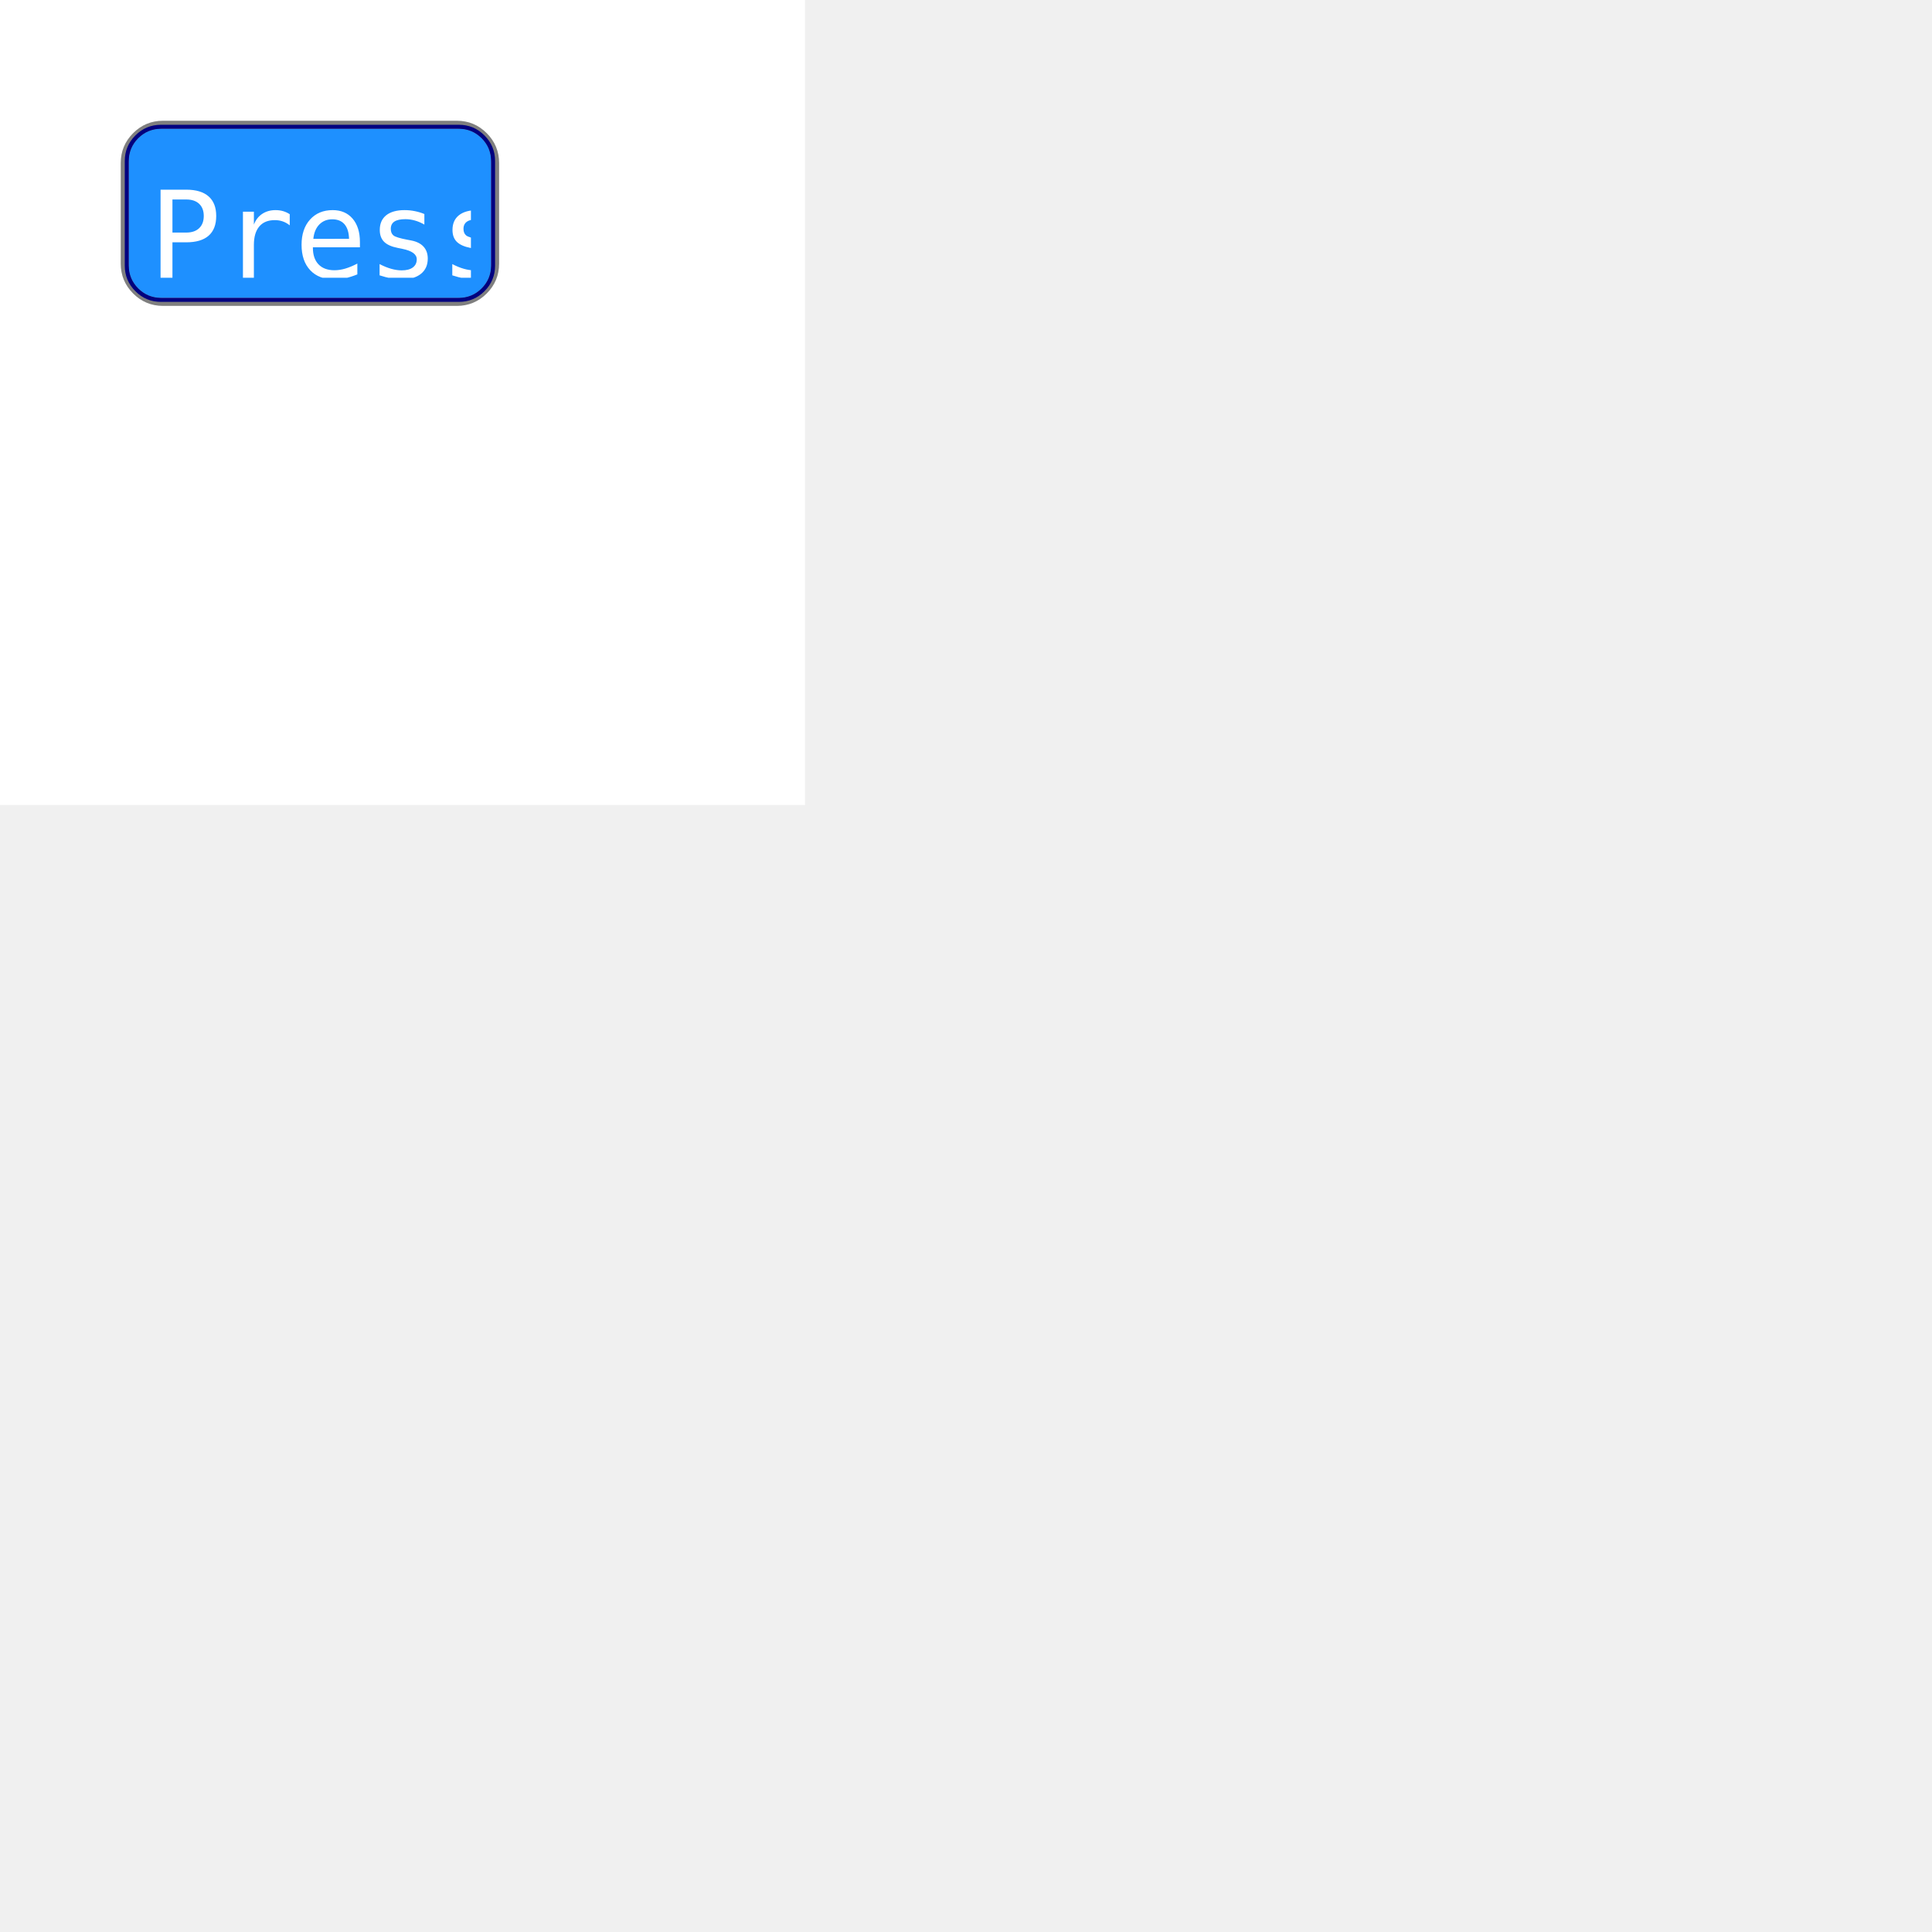
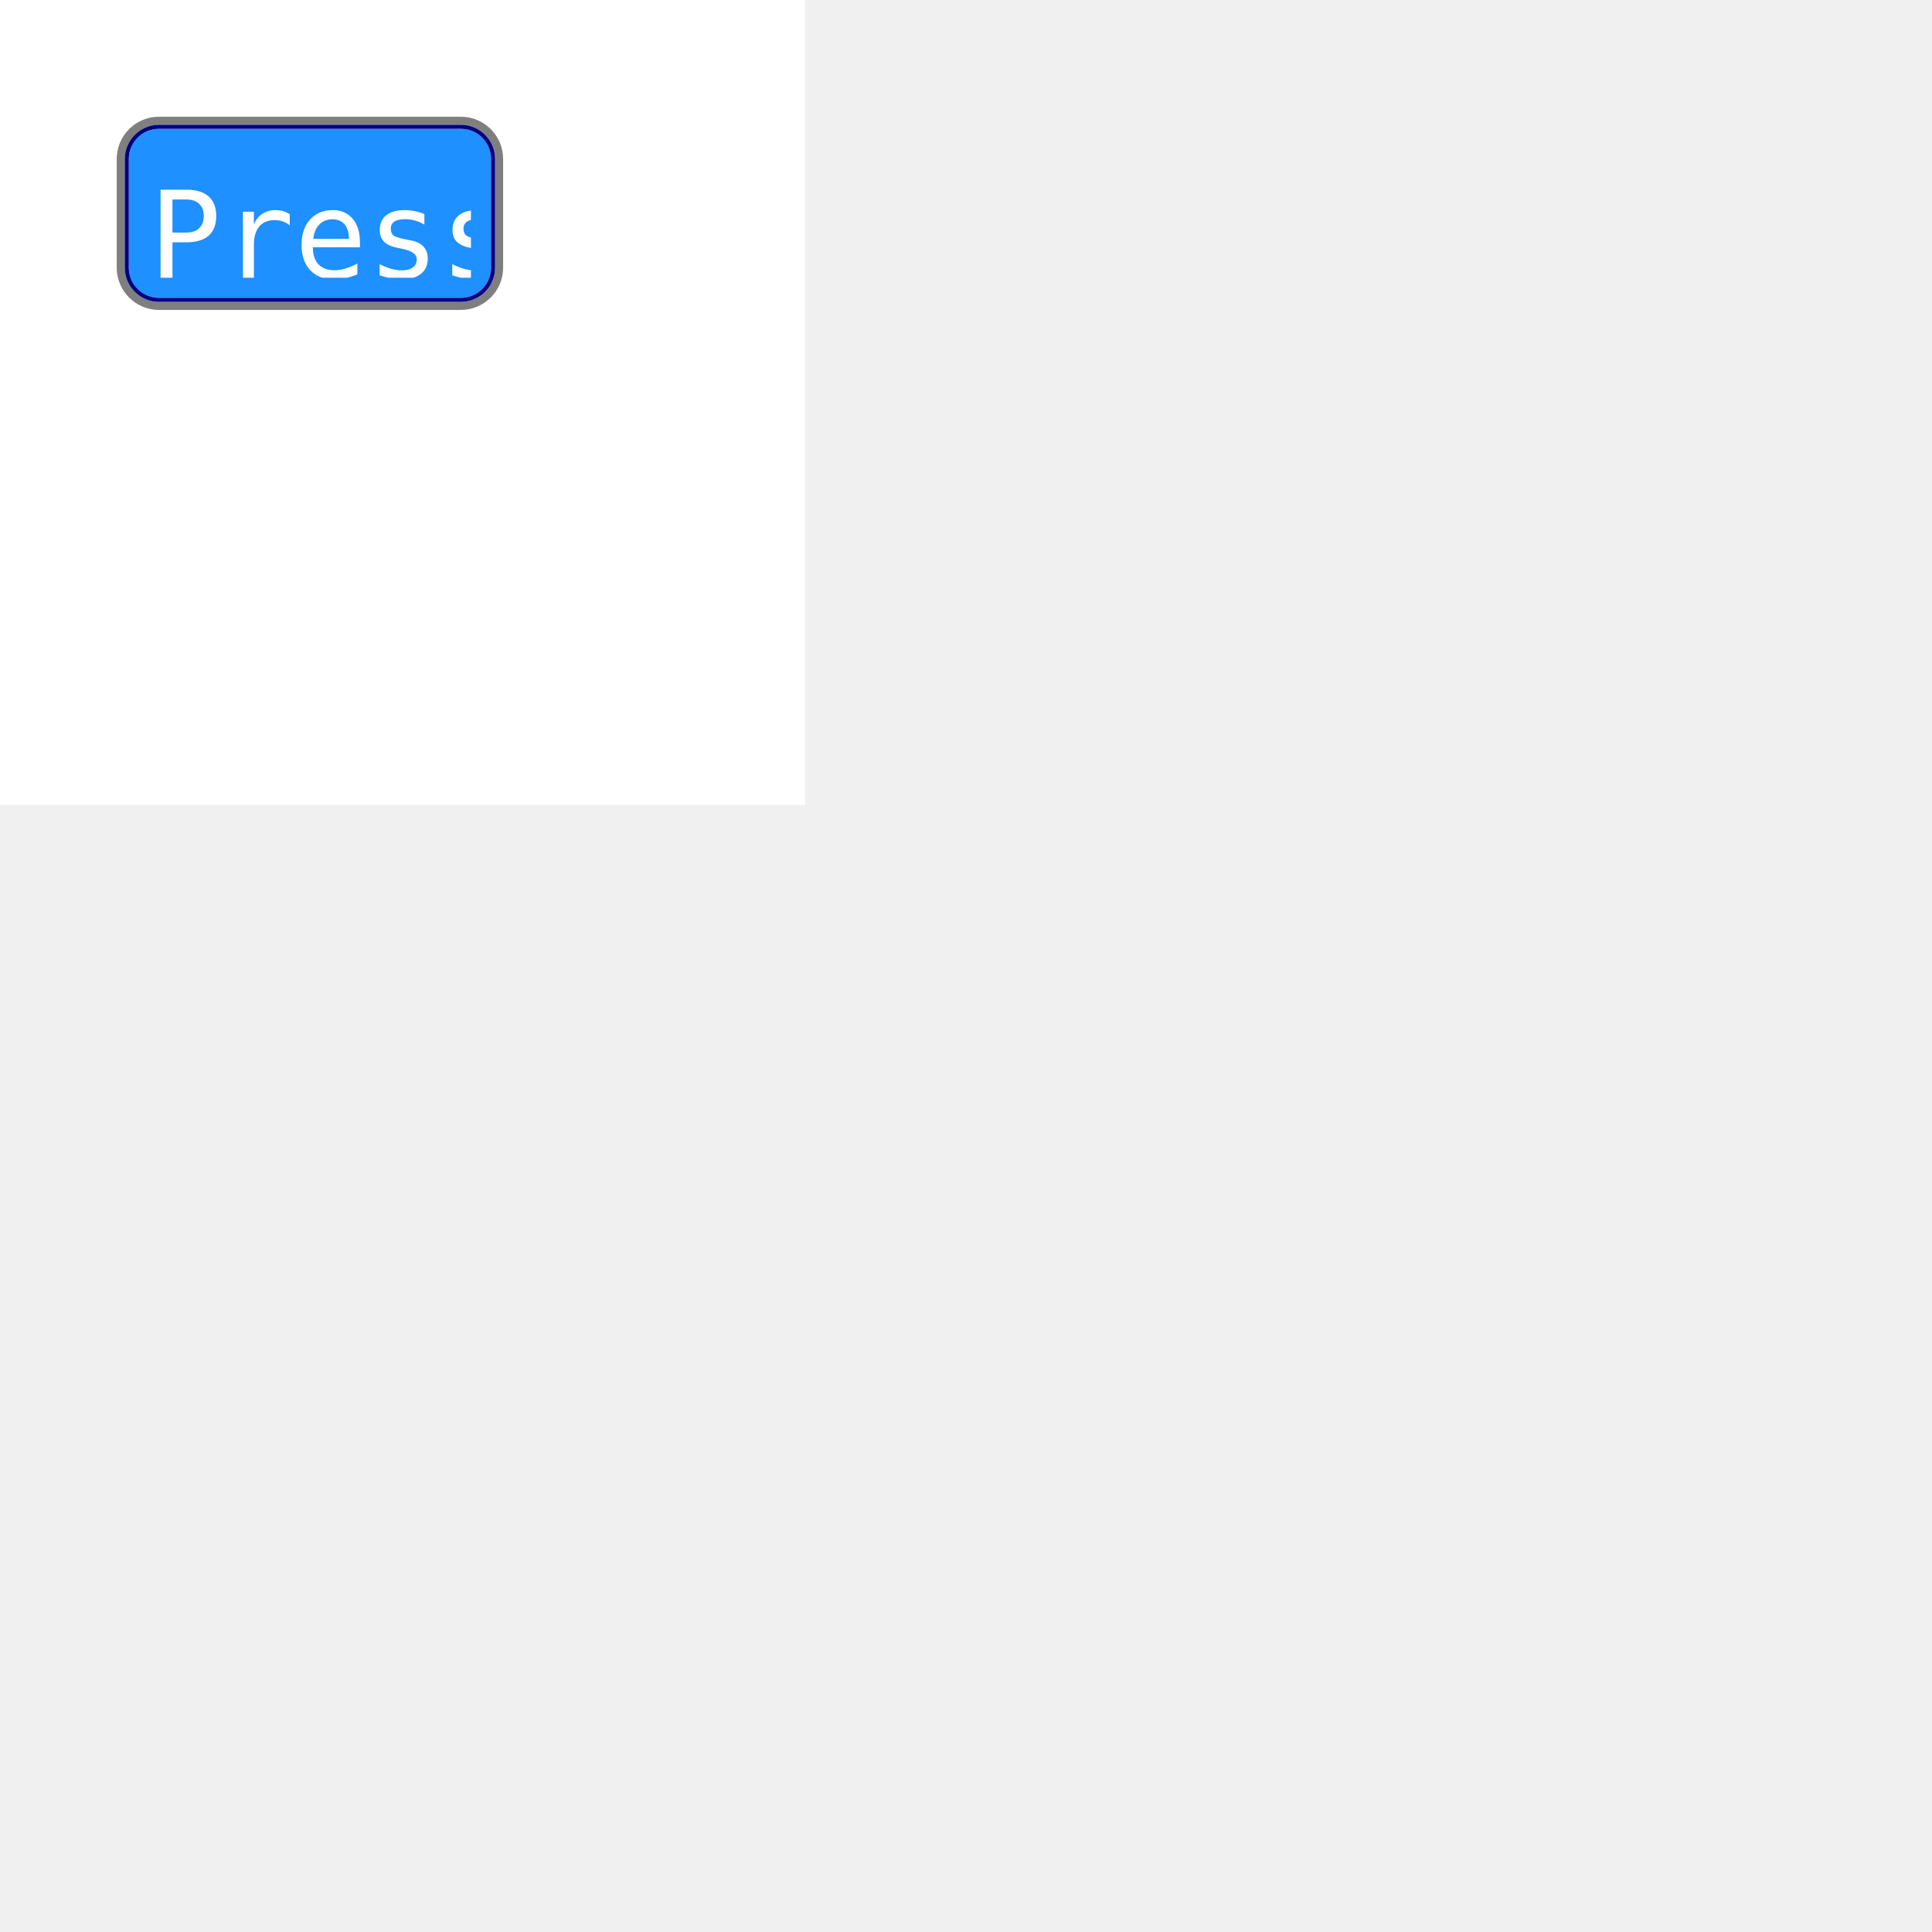
<svg xmlns="http://www.w3.org/2000/svg" version="1.1" viewBox="0 0 480 480">
  <defs>
    <clipPath id="clip_0">
      <polygon points="0 0,200 0,200 200,0 200" />
    </clipPath>
  </defs>
  <g clip-path="url(#clip_0)">
-     <path style="fill:#FFFFFF;" d="M 0,0 L 200,0 L 200,200 L 0,200 L 0,0 Z" />
-     <path style="fill:#7F7F7F;" d="M 113.50,30 Q 117.84,30 120.92,33.08 Q 124,36.16 124,40.50 L 124,65.50 Q 124,69.84 120.92,72.92 Q 117.84,76 113.50,76 L 40.50,76 Q 36.16,76 33.08,72.92 Q 30,69.84 30,65.50 L 30,40.50 Q 30,36.16 33.08,33.08 Q 36.16,30 40.50,30 L 113.50,30 M 40.50,32 Q 36.98,32 34.48,34.48 Q 32,36.98 32,40.50 L 32,65.50 Q 32,69.02 34.48,71.50 Q 36.98,74 40.50,74 L 113.50,74 Q 117.02,74 119.50,71.50 Q 122,69.02 122,65.50 L 122,40.50 Q 122,36.98 119.50,34.48 Q 117.02,32 113.50,32 L 40.50,32 Z" />
-     <path style="fill:#1E90FF;" d="M 114,32 Q 117.31,32 119.66,34.34 Q 122,36.69 122,40 L 122,66 Q 122,69.31 119.66,71.66 Q 117.31,74 114,74 L 40,74 Q 36.69,74 34.34,71.66 Q 32,69.31 32,66 L 32,40 Q 32,36.69 34.34,34.34 Q 36.69,32 40,32 L 114,32 Z" />
-     <path style="fill:#000080;" d="M 114,31 Q 117.72,31 120.36,33.64 Q 123,36.28 123,40 L 123,66 Q 123,69.72 120.36,72.36 Q 117.72,75 114,75 L 40,75 Q 36.28,75 33.64,72.36 Q 31,69.72 31,66 L 31,40 Q 31,36.28 33.64,33.64 Q 36.28,31 40,31 L 114,31 M 40,32 Q 36.69,32 34.34,34.34 Q 32,36.69 32,40 L 32,66 Q 32,69.31 34.34,71.66 Q 36.69,74 40,74 L 114,74 Q 117.31,74 119.66,71.66 Q 122,69.31 122,66 L 122,40 Q 122,36.69 119.66,34.34 Q 117.31,32 114,32 L 40,32 Z" />
+     <path style="fill:#FFFFFF;" d="M 0,0 C 0,0 0,0 0,0 L 200,0 C 200,0 200,0 200,0 L 200,200 C 200,200 200,200 200,200 L 0,200 C 0,200 0,200 0,200 L 0,0 Z" />
+     <path style="fill:#7F7F7F;" d="M 29,39.50 C 29,33.70 33.70,29 39.50,29 L 114.50,29 C 120.30,29 125,33.70 125,39.50 L 125,66.50 C 125,72.30 120.30,77 114.50,77 L 39.50,77 C 33.70,77 29,72.30 29,66.50 L 29,39.50 M 39.50,31 C 34.81,31 31,34.81 31,39.50 L 31,66.50 C 31,71.19 34.81,75 39.50,75 L 114.50,75 C 119.19,75 123,71.19 123,66.50 L 123,39.50 C 123,34.81 119.19,31 114.50,31 L 39.50,31 Z" />
+     <path style="fill:#1E90FF;" d="M 39.50,32 C 35.36,32 32,35.36 32,39.50 L 32,66.50 C 32,70.64 35.36,74 39.50,74 L 114.50,74 C 118.64,74 122,70.64 122,66.50 L 122,39.50 C 122,35.36 118.64,32 114.50,32 L 39.50,32 Z" />
+     <path style="fill:#000080;" d="M 31,39.50 C 31,34.81 34.81,31 39.50,31 L 114.50,31 C 119.19,31 123,34.81 123,39.50 L 123,66.50 C 123,71.19 119.19,75 114.50,75 L 39.50,75 C 34.81,75 31,71.19 31,66.50 L 31,39.50 M 39.50,32 C 35.36,32 32,35.36 32,39.50 L 32,66.50 C 32,70.64 35.36,74 39.50,74 L 114.50,74 C 118.64,74 122,70.64 122,66.50 L 122,39.50 C 122,35.36 118.64,32 114.50,32 L 39.50,32 Z" />
    <defs>
      <clipPath id="clip_1">
        <polygon points="37 37,117 37,117 69,37 69" />
      </clipPath>
    </defs>
    <g clip-path="url(#clip_1)">
      <text x="37" y="69" xml:space="preserve" style="font-size:30px;font-family:Berial,monospace;fill:#FFFFFF;">Press</text>
    </g>
  </g>
</svg>
